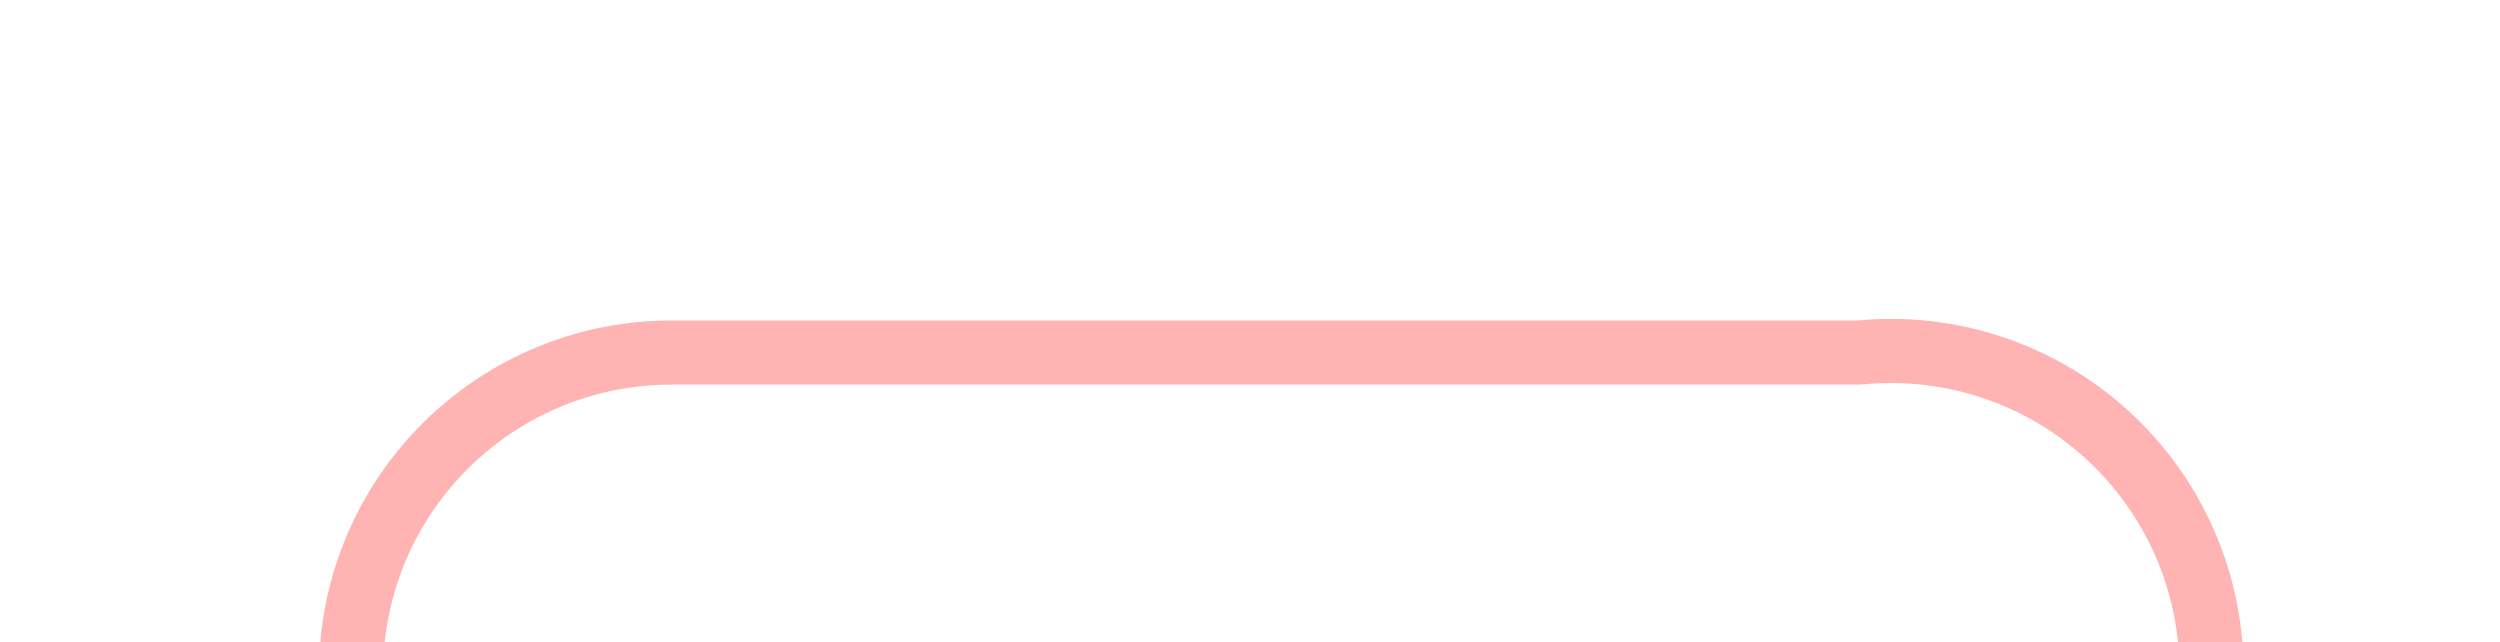
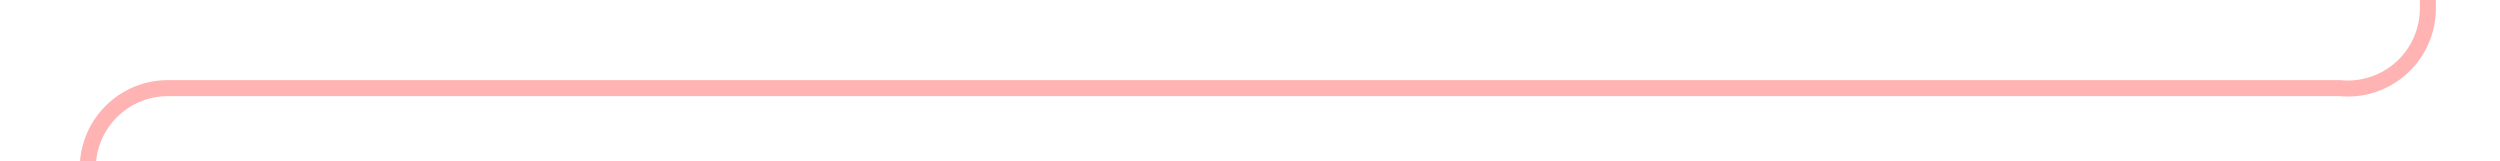
- <svg xmlns="http://www.w3.org/2000/svg" version="1.1" width="39px" height="10px" preserveAspectRatio="xMinYMid meet" viewBox="847 666  39 8">
-   <path d="M 852.5 688  L 852.5 675  A 5 5 0 0 1 857.5 670.5 L 876 670.5  A 5 5 0 0 1 881.5 675.5 L 881.5 688  " stroke-width="1" stroke="#ff0000" fill="none" stroke-opacity="0.298" />
-   <path d="M 887 687  L 876 687  L 876 688  L 887 688  L 887 687  Z " fill-rule="nonzero" fill="#ff0000" stroke="none" fill-opacity="0.298" />
+ <svg xmlns="http://www.w3.org/2000/svg" version="1.1" width="156px" height="10px" preserveAspectRatio="xMinYMid meet" viewBox="280 298  156 8">
+   <path d="M 285.5 373  L 285.5 307  A 5 5 0 0 1 290.5 302.5 L 426 302.5  A 5 5 0 0 0 431.5 297.5 L 431.5 231  " stroke-width="1" stroke="#ff0000" fill="none" stroke-opacity="0.298" />
+   <path d="M 426 232  L 437 232  L 437 231  L 426 231  L 426 232  Z " fill-rule="nonzero" fill="#ff0000" stroke="none" fill-opacity="0.298" />
</svg>
